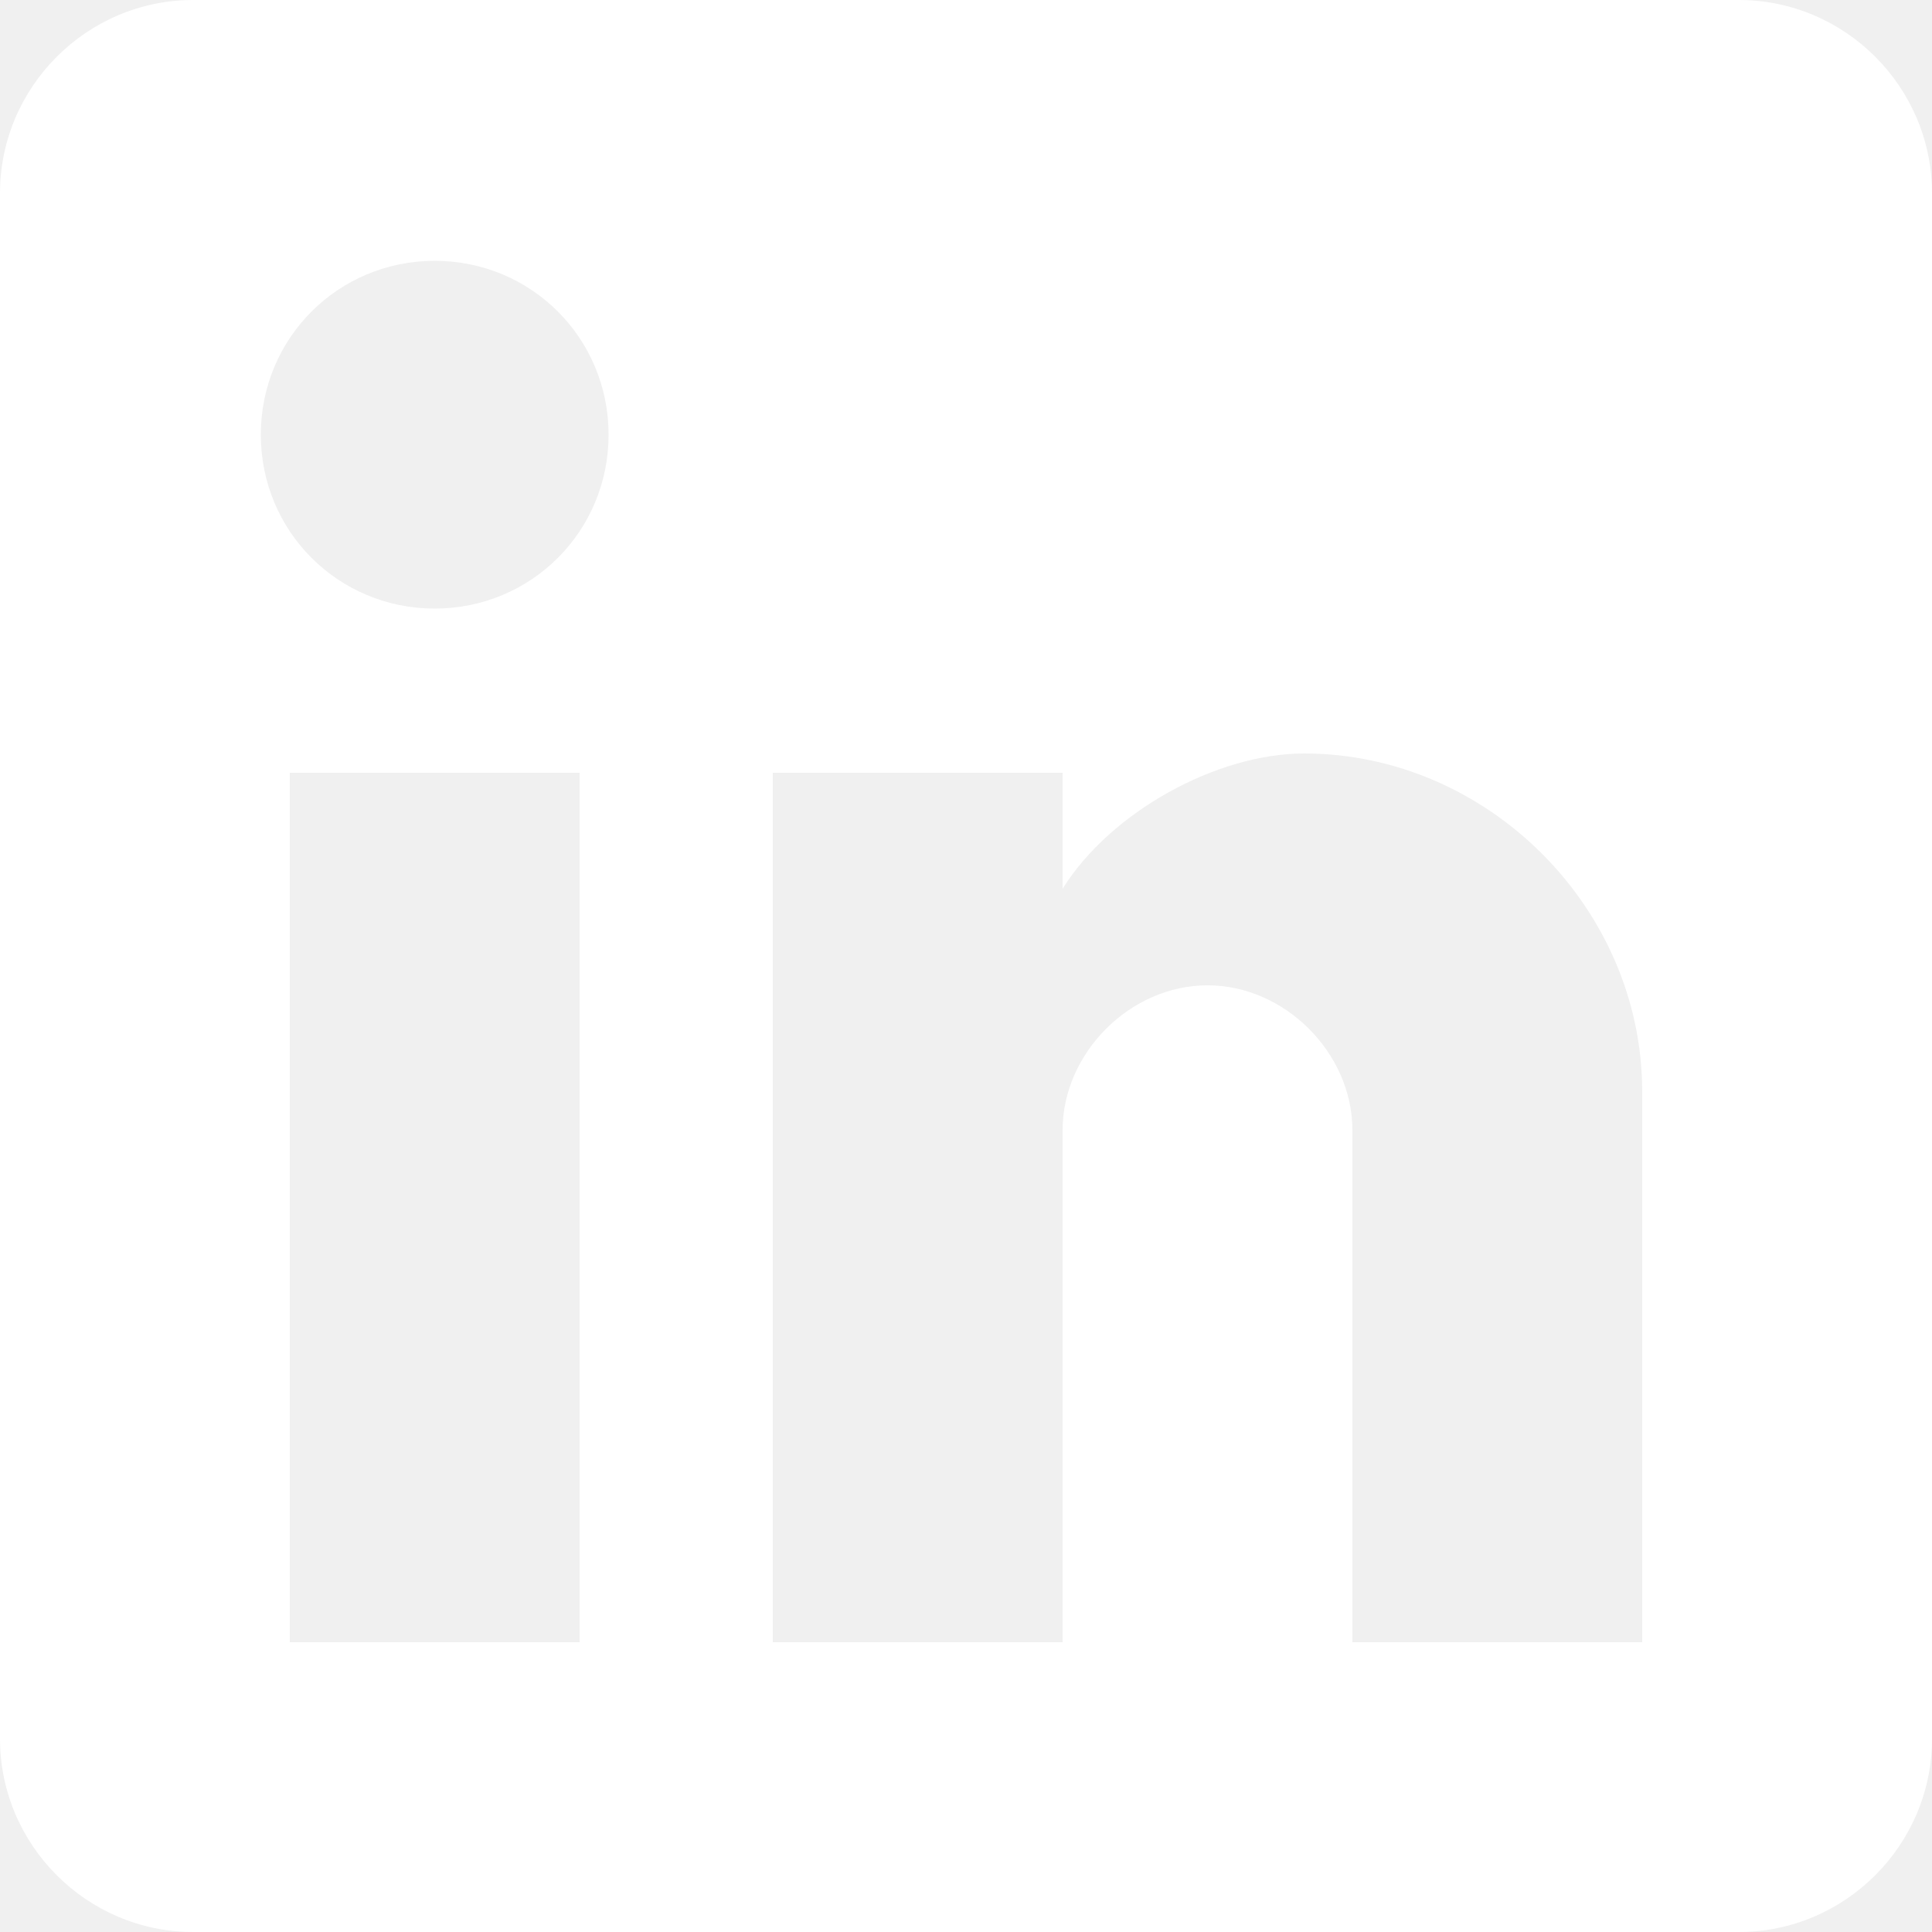
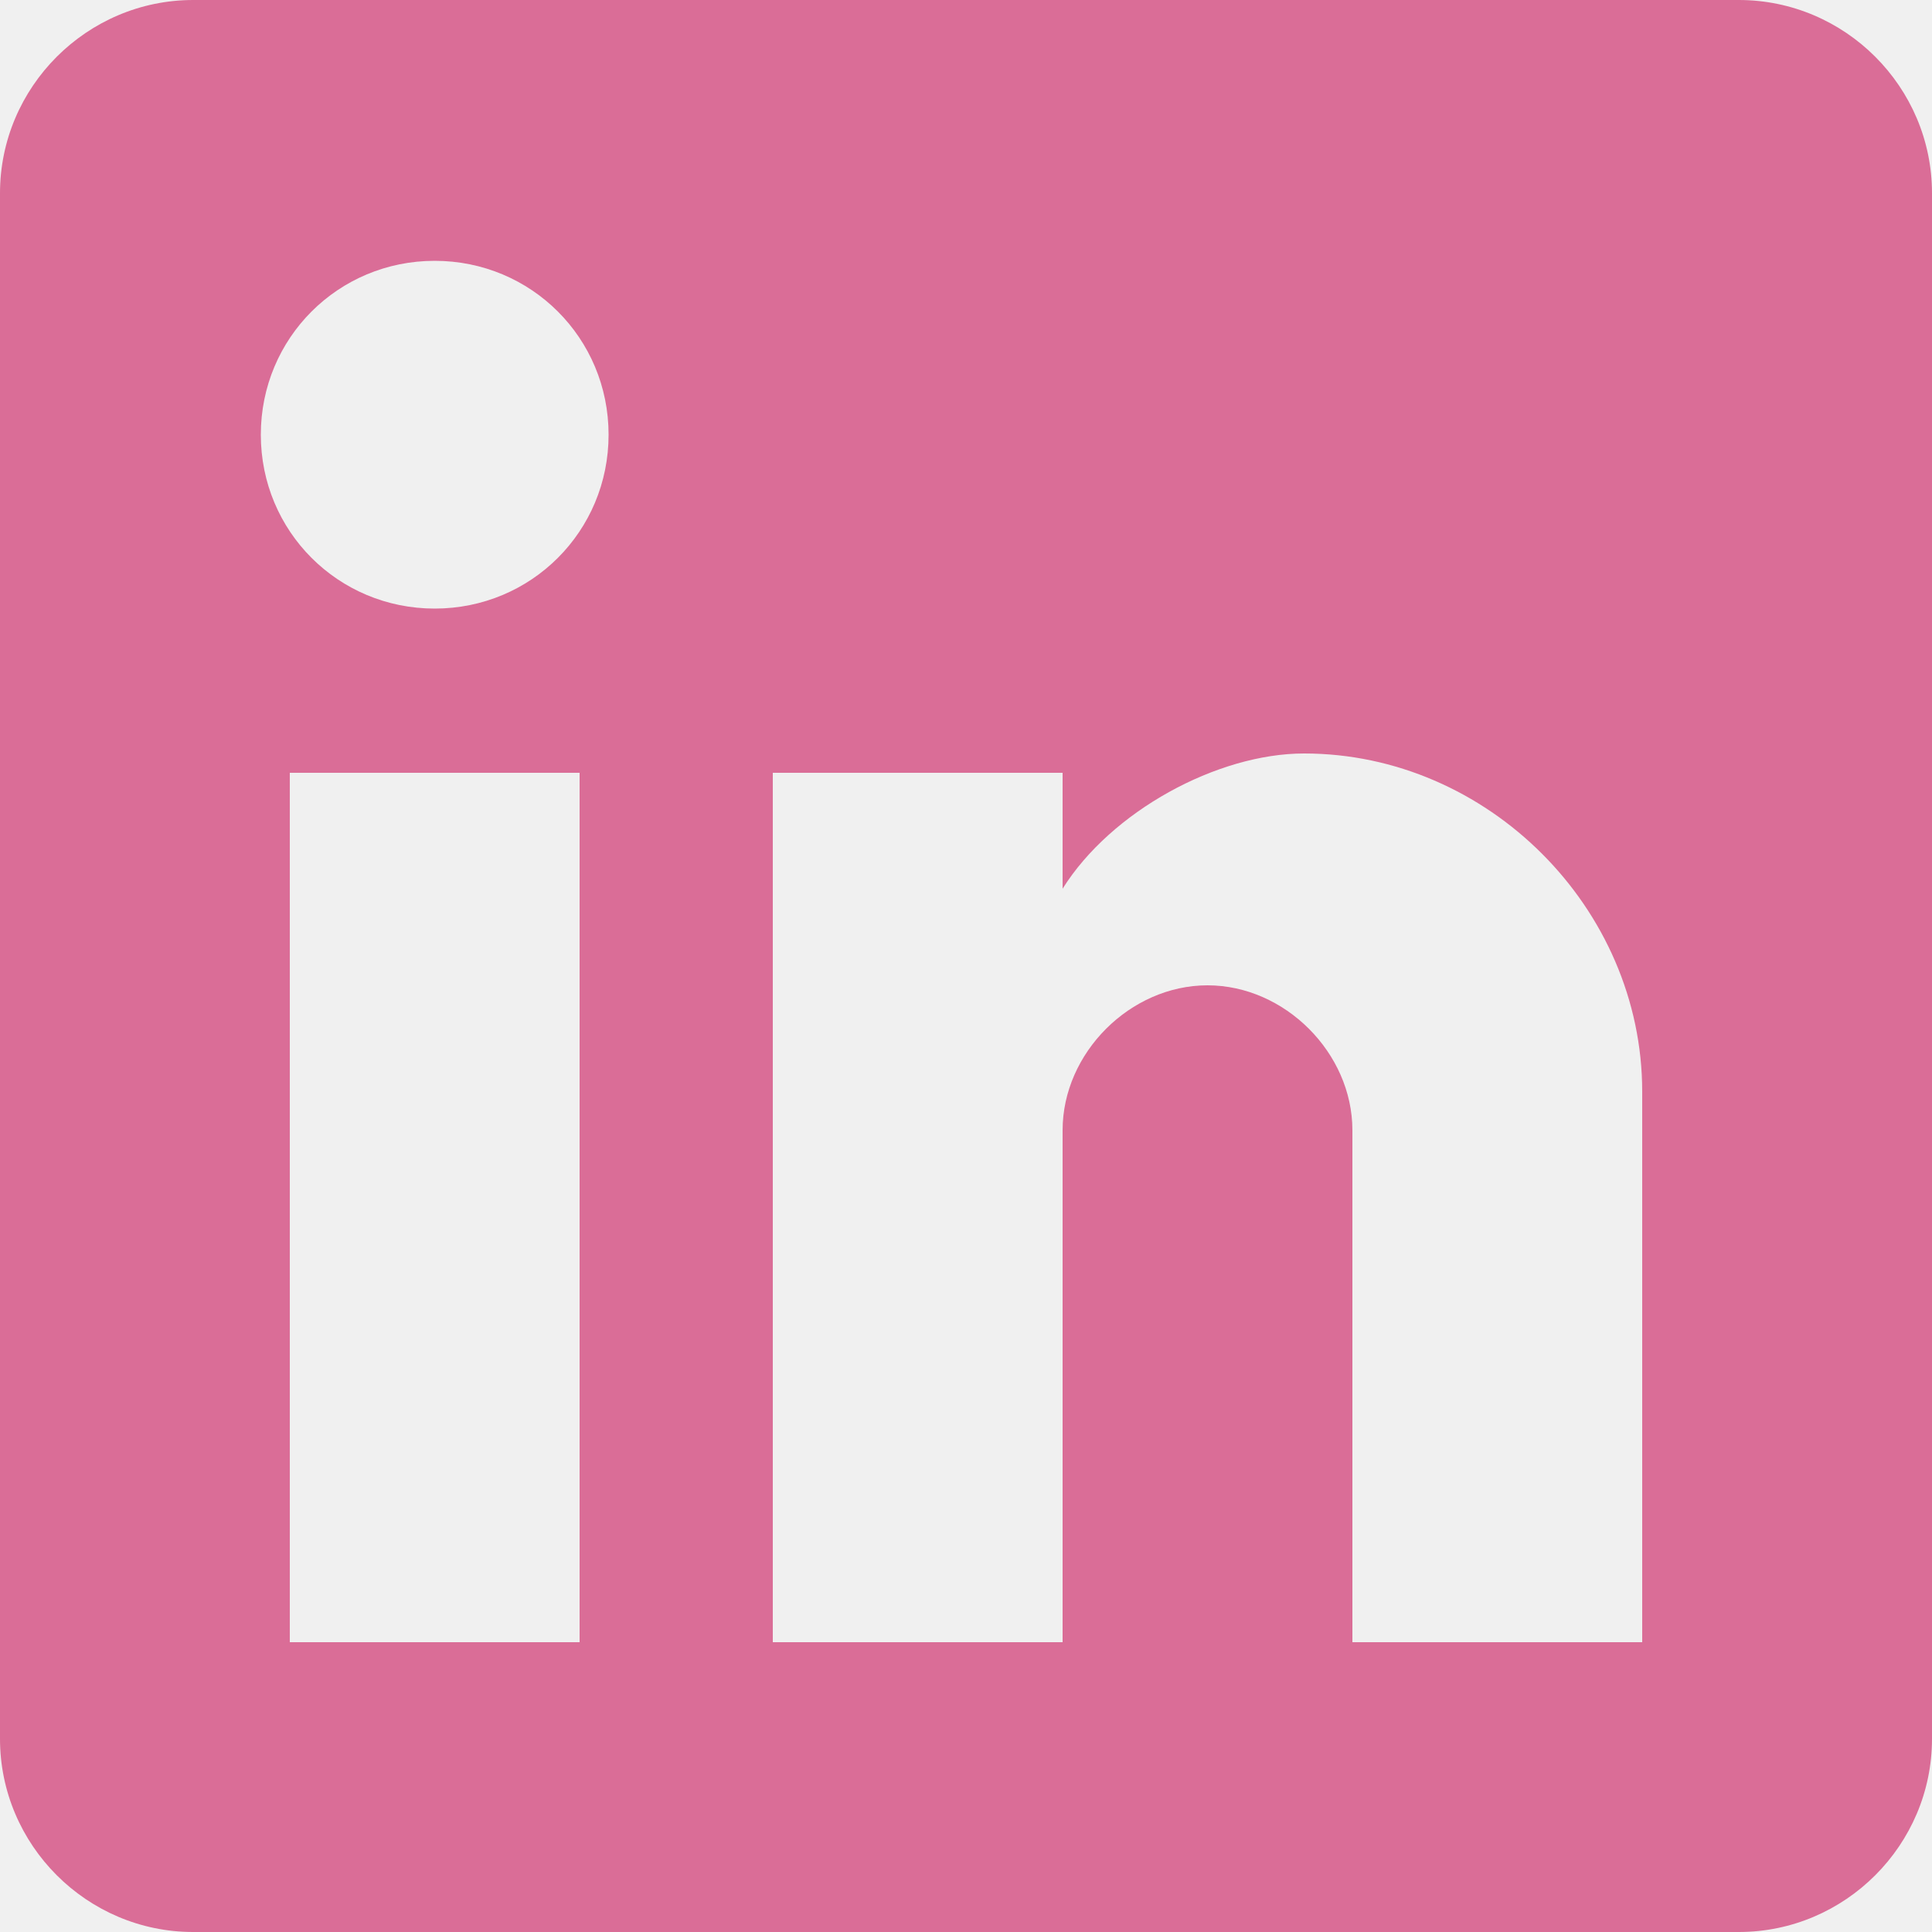
<svg xmlns="http://www.w3.org/2000/svg" width="24" height="24">
-   <path d="M21.6 0H2.4C1.08 0 0 1.08 0 2.4v19.2C0 22.92 1.08 24 2.4 24h19.2c1.32 0 2.4-1.08 2.4-2.4V2.4C24 1.08 22.92 0 21.6 0zM7.2 20.4H3.6V9.6h3.6v10.8zM5.4 7.56c-1.2 0-2.16-.96-2.16-2.16 0-1.2.96-2.16 2.16-2.16 1.2 0 2.16.96 2.16 2.16 0 1.2-.96 2.16-2.16 2.16zm15 12.84h-3.6v-6.36c0-.96-.84-1.8-1.8-1.8-.96 0-1.8.84-1.8 1.8v6.36H9.6V9.6h3.6v1.44c.6-.96 1.92-1.68 3-1.68 2.28 0 4.2 1.92 4.2 4.2v6.84z" fill="#FFF" fill-rule="nonzero" />
+   <path d="M21.6 0H2.4C1.08 0 0 1.08 0 2.4v19.2C0 22.92 1.08 24 2.4 24h19.2c1.32 0 2.4-1.08 2.4-2.4V2.4C24 1.08 22.92 0 21.6 0zM7.2 20.4H3.6V9.6h3.6v10.8zM5.4 7.56c-1.2 0-2.16-.96-2.16-2.16 0-1.2.96-2.16 2.16-2.16 1.2 0 2.16.96 2.16 2.16 0 1.2-.96 2.16-2.16 2.16zm15 12.84h-3.6v-6.36c0-.96-.84-1.8-1.8-1.8-.96 0-1.8.84-1.8 1.8v6.36H9.6V9.6h3.6v1.44c.6-.96 1.92-1.68 3-1.68 2.28 0 4.2 1.92 4.2 4.2v6.84z" fill="#DA6D97" fill-rule="nonzero" />
</svg>
